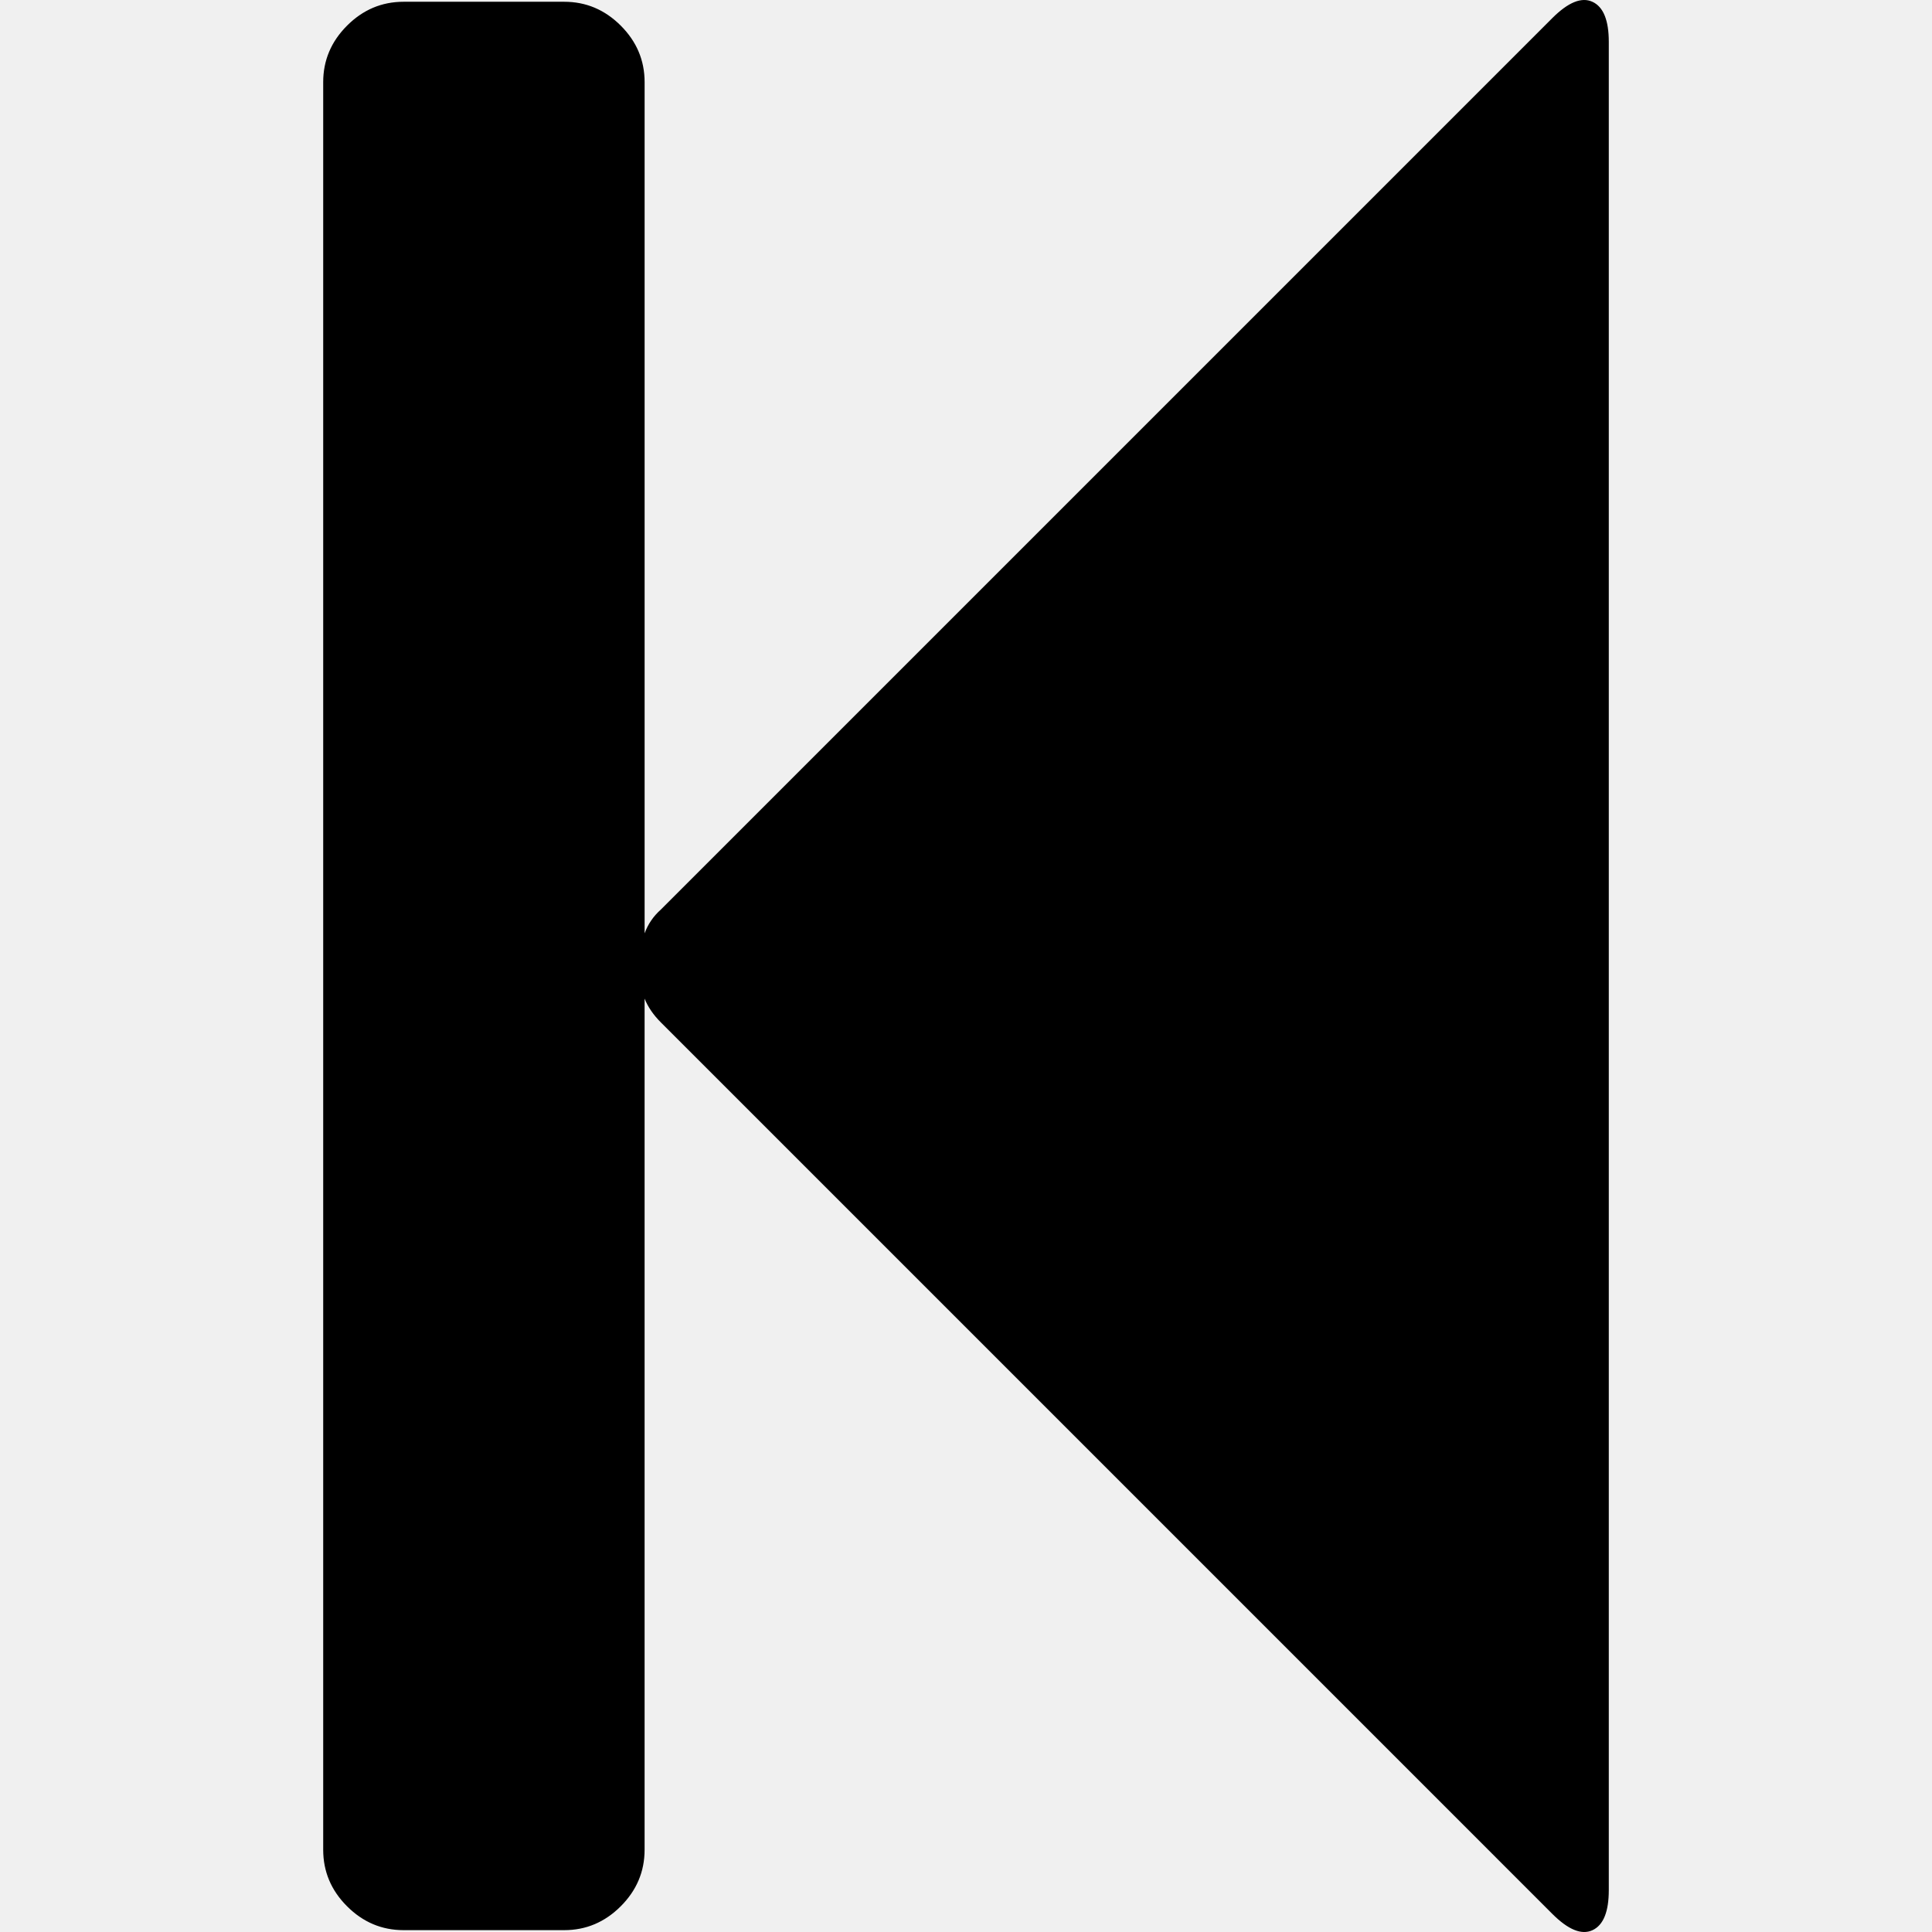
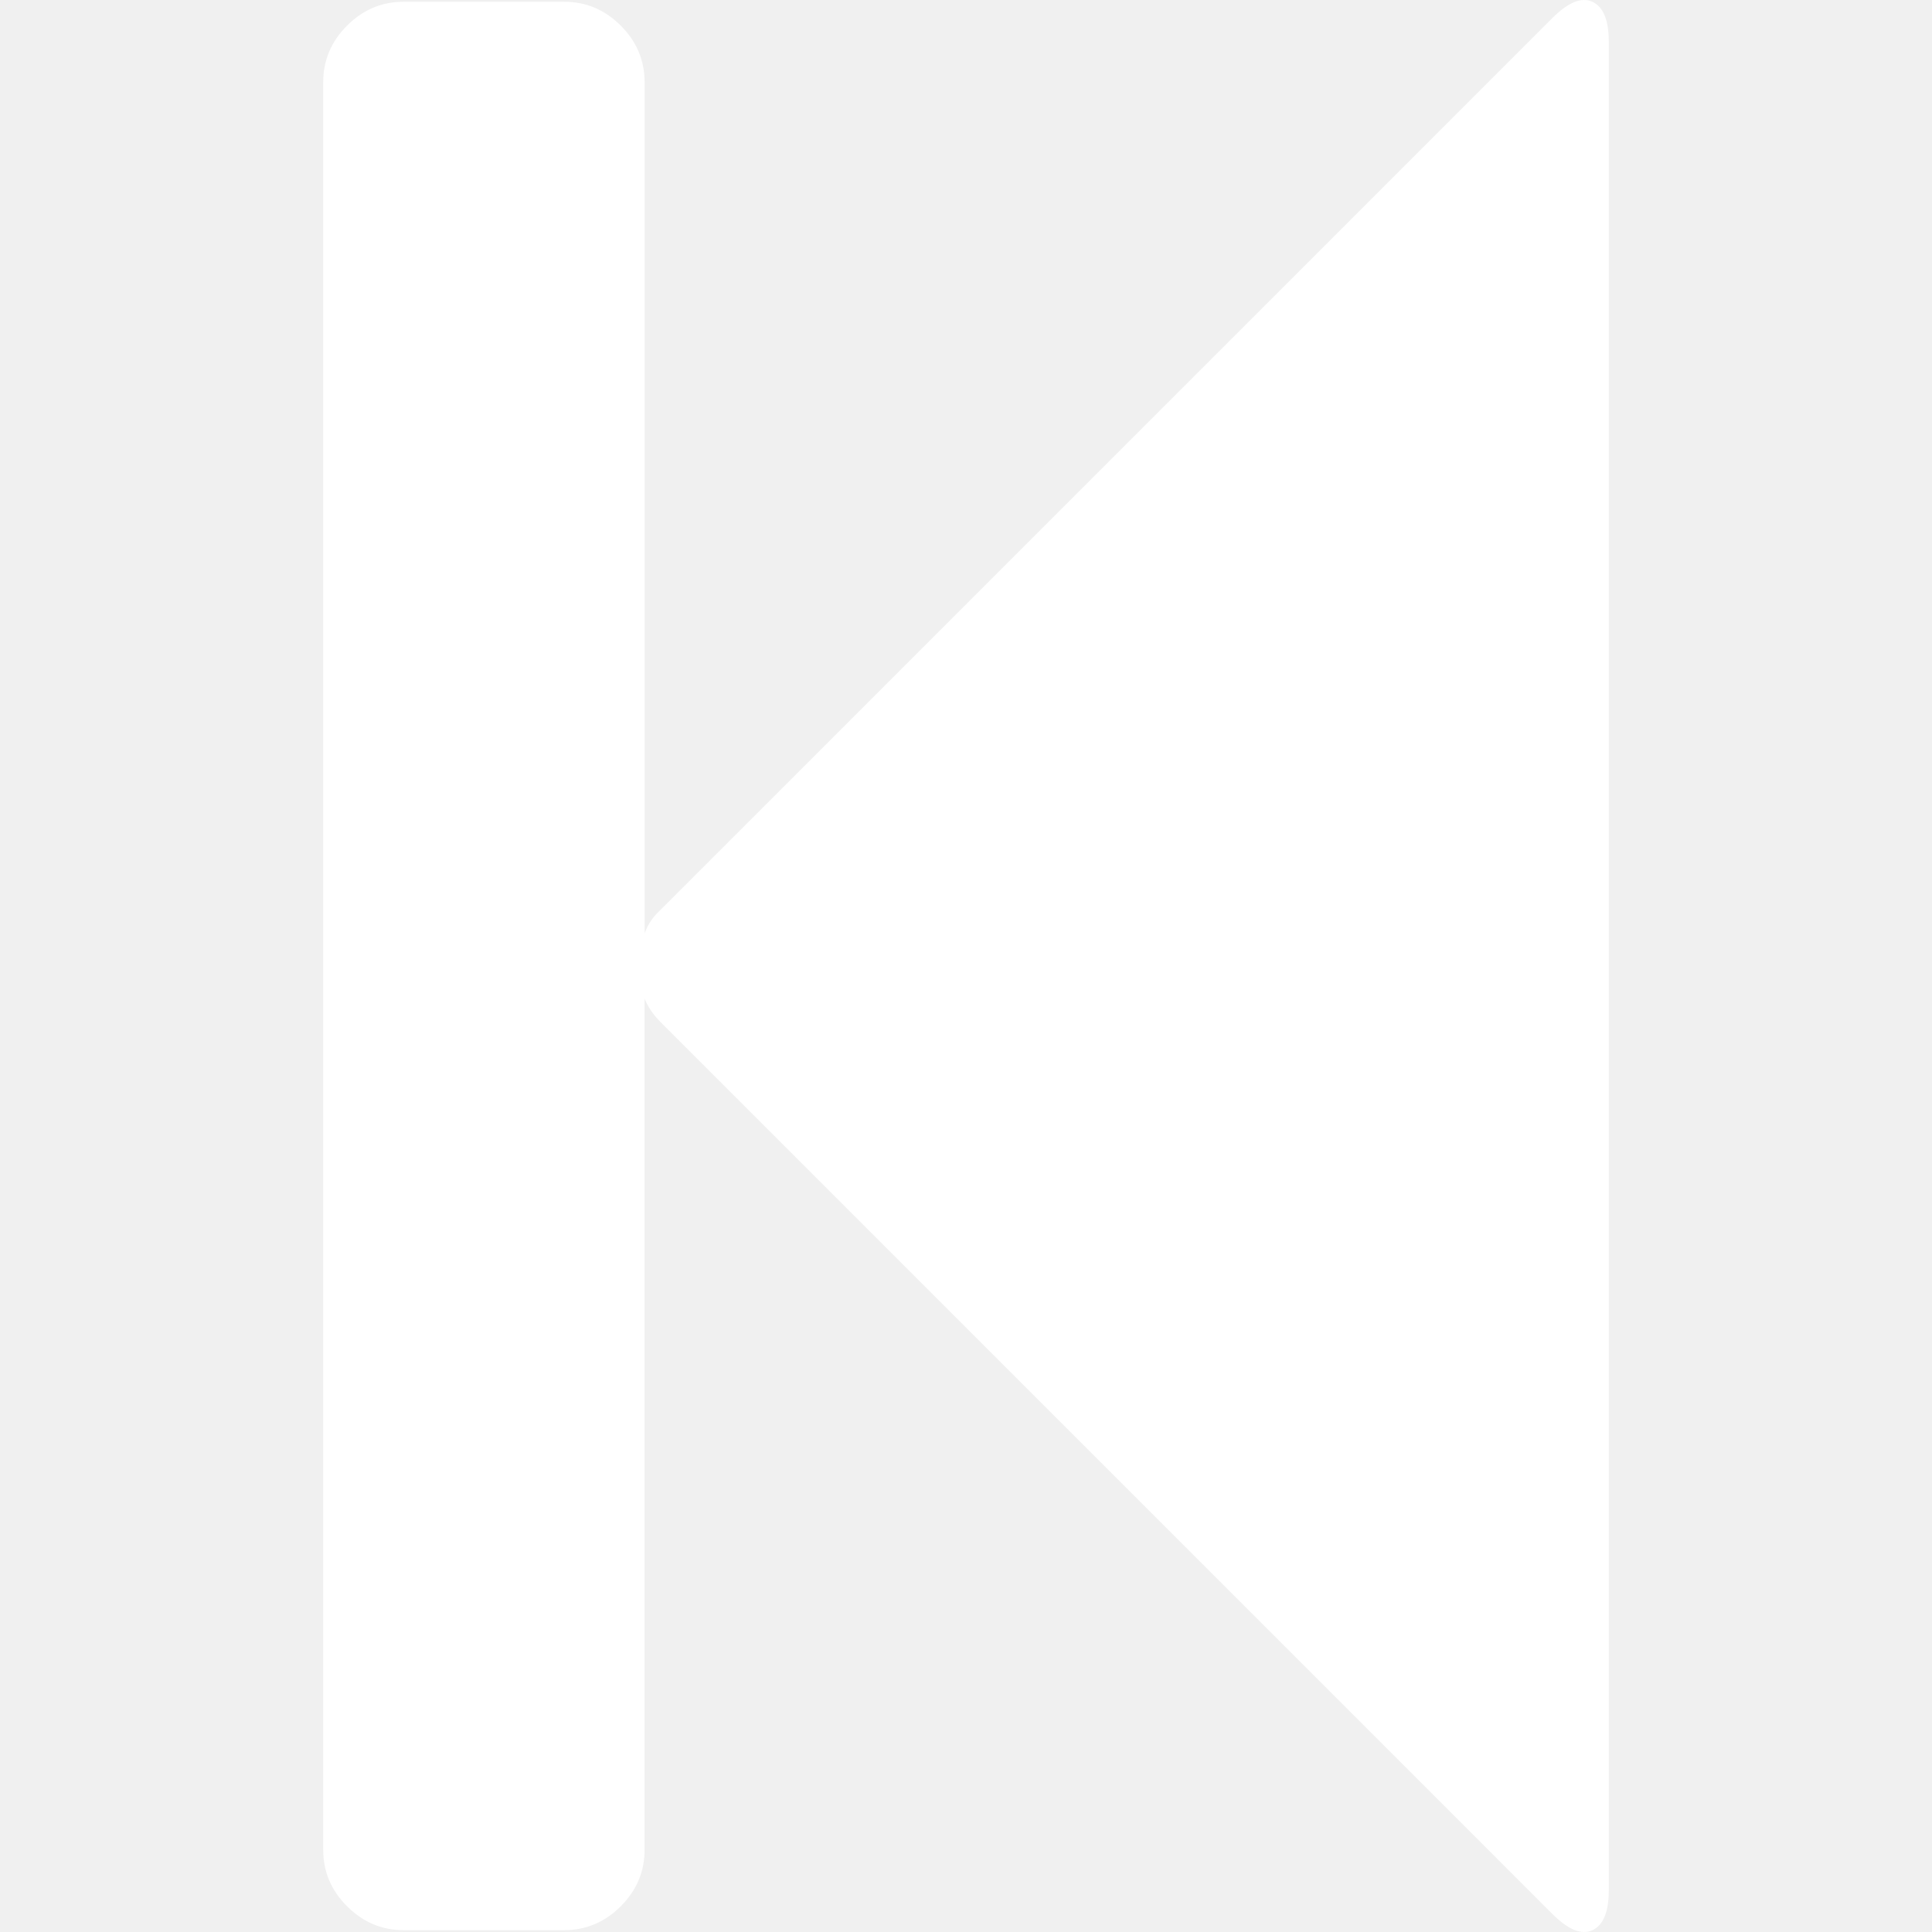
<svg xmlns="http://www.w3.org/2000/svg" version="1.1" id="Capa_1" x="0px" y="0px" width="439.362px" height="439.362px" viewBox="0 0 439.362 439.362" style="enable-background:new 0 0 439.362 439.362;" xml:space="preserve">
-   <g>
+   <g fill="#fff">
    <path d="M362.146,0.412c-2.471-1.143-5.517,0.094-9.138,3.709L150.308,206.828c-1.718,1.524-2.955,3.333-3.715,5.424V18.679   c0-4.952-1.809-9.234-5.424-12.85c-3.617-3.617-7.9-5.426-12.847-5.426H91.775c-4.952,0-9.233,1.809-12.85,5.426   C75.308,9.448,73.5,13.73,73.5,18.679v401.986c0,4.948,1.807,9.236,5.424,12.847c3.621,3.62,7.902,5.428,12.85,5.428h36.543   c4.947,0,9.229-1.808,12.847-5.428c3.615-3.61,5.424-7.898,5.424-12.847V227.097c0.763,1.903,2,3.717,3.715,5.425l202.705,202.712   c3.621,3.617,6.667,4.859,9.138,3.72c2.478-1.144,3.716-4.189,3.716-9.138V9.547C365.862,4.599,364.624,1.553,362.146,0.412z" />
  </g>
-   <g>
- </g>
-   <g>
- </g>
-   <g>
- </g>
-   <g>
- </g>
-   <g>
- </g>
-   <g>
- </g>
-   <g>
- </g>
-   <g>
- </g>
-   <g>
- </g>
-   <g>
- </g>
-   <g>
- </g>
-   <g>
- </g>
-   <g>
- </g>
-   <g>
- </g>
-   <g>
- </g>
</svg>
